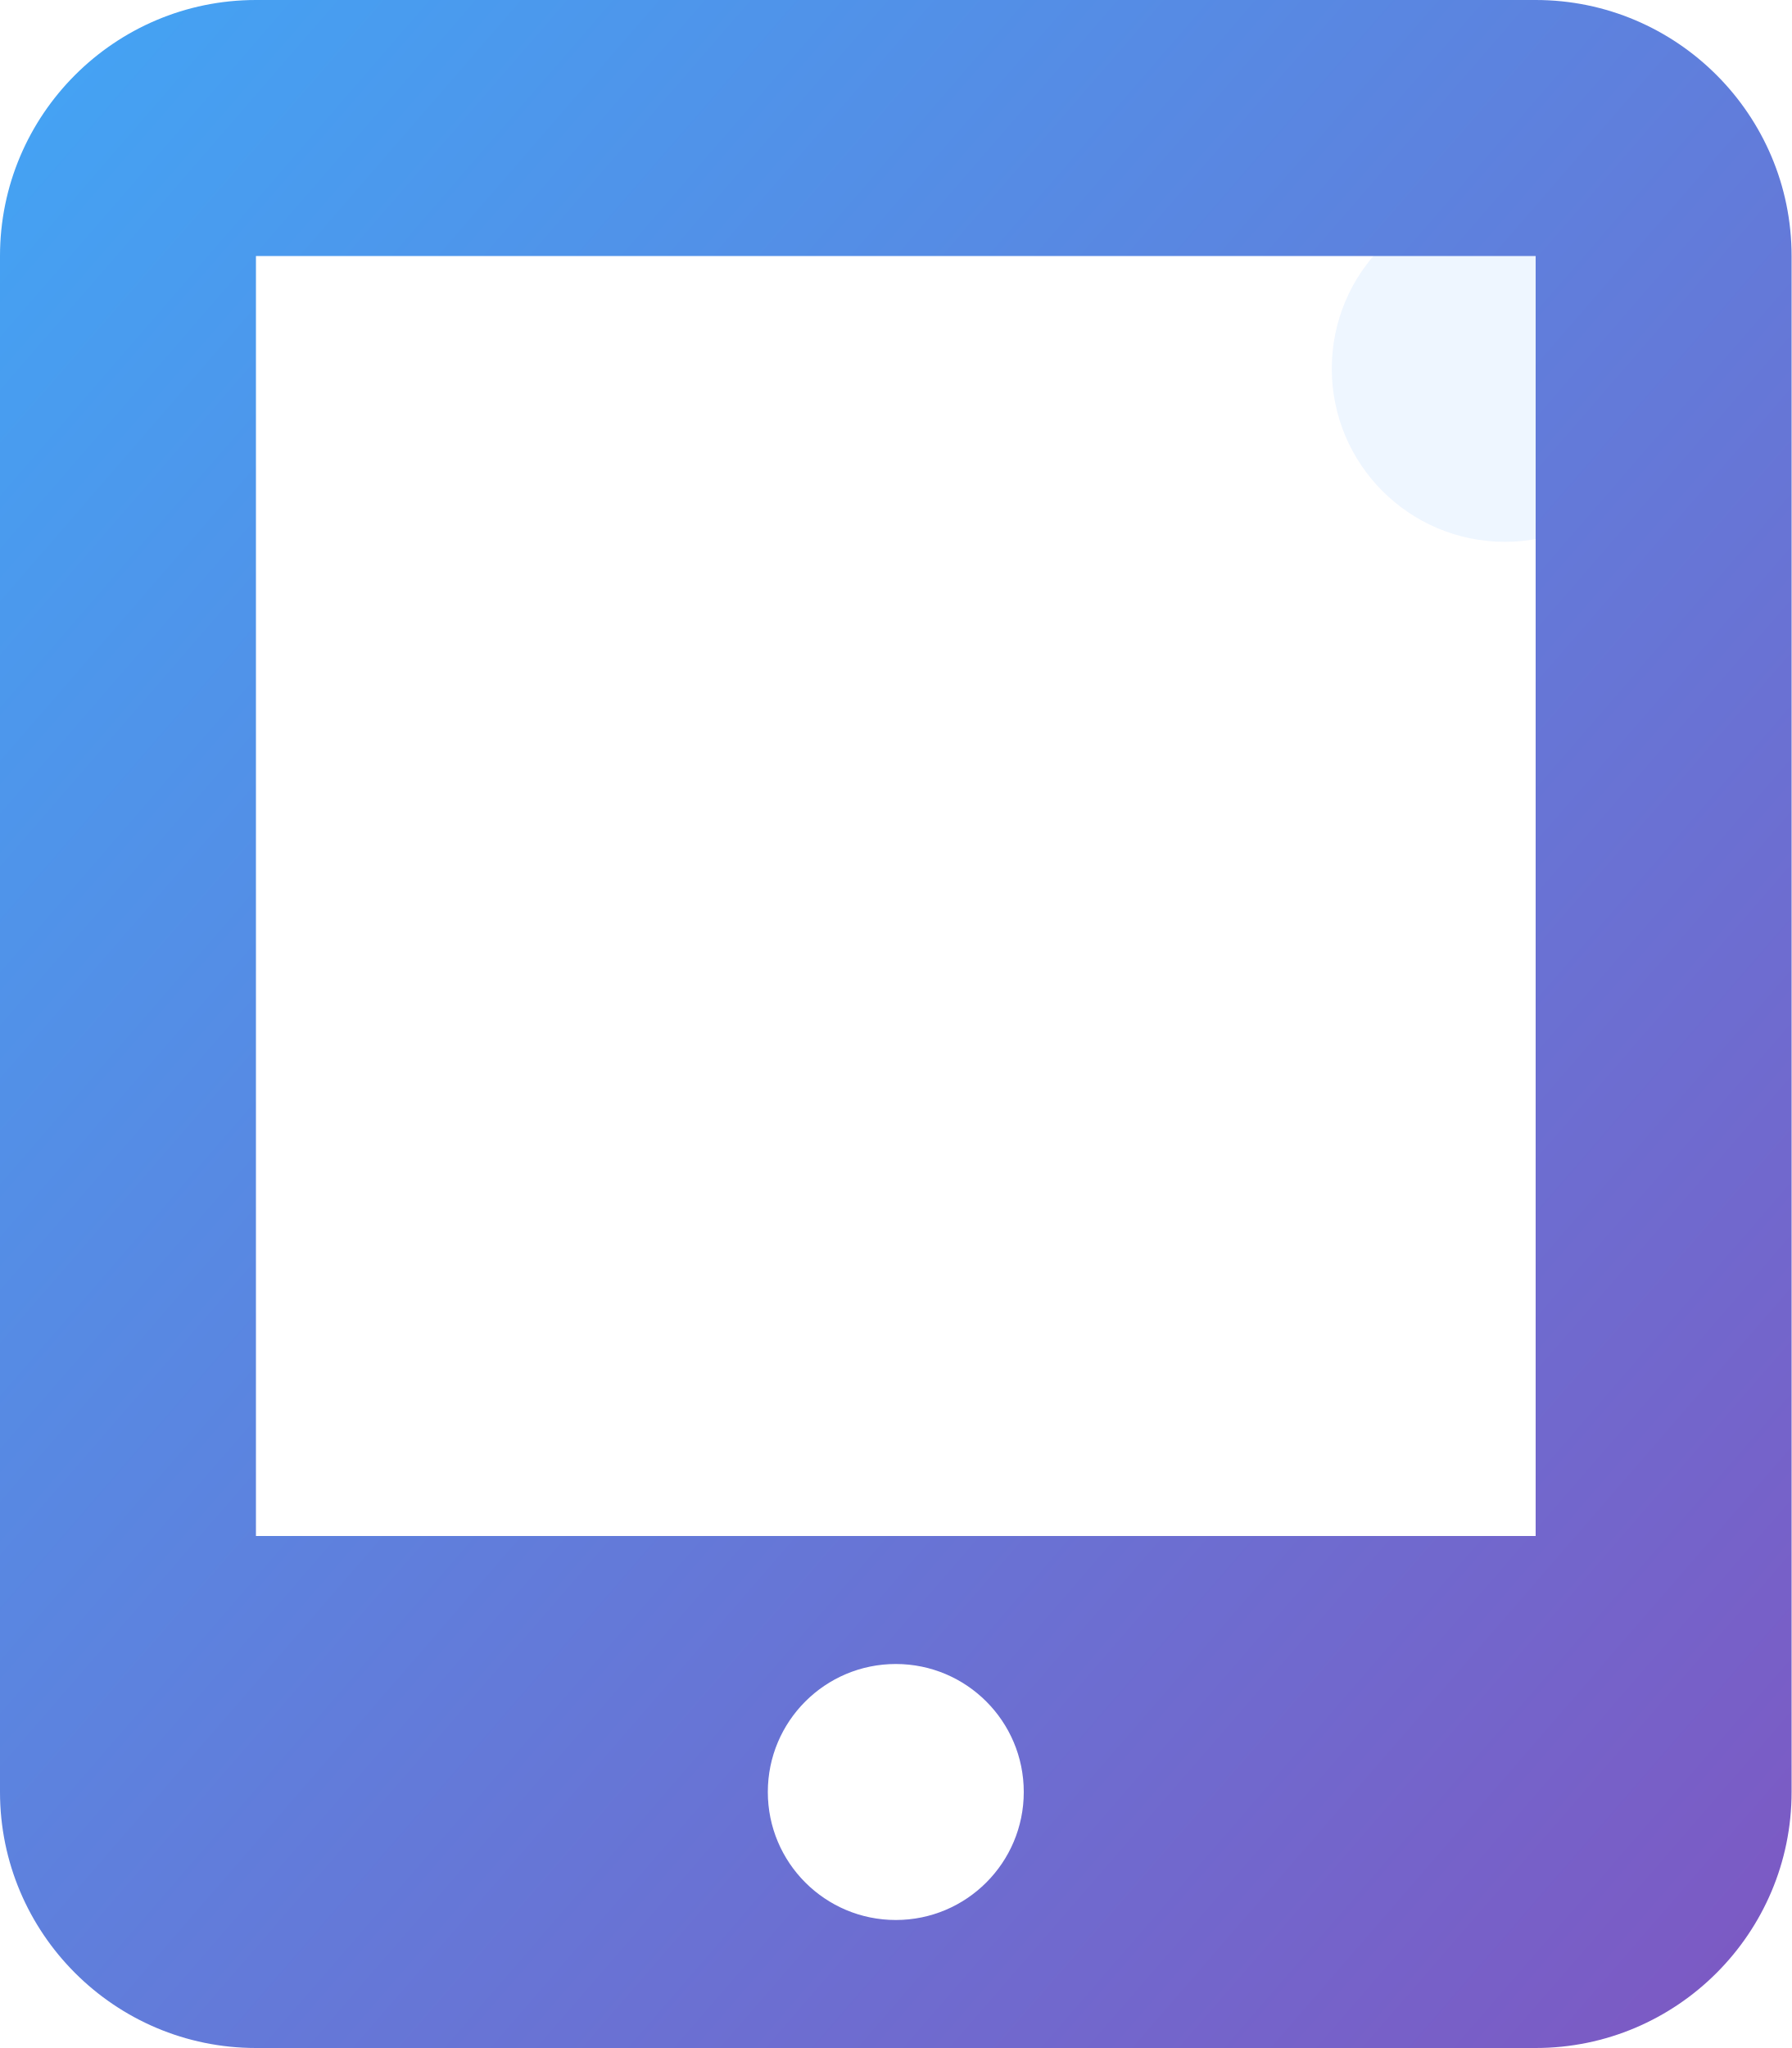
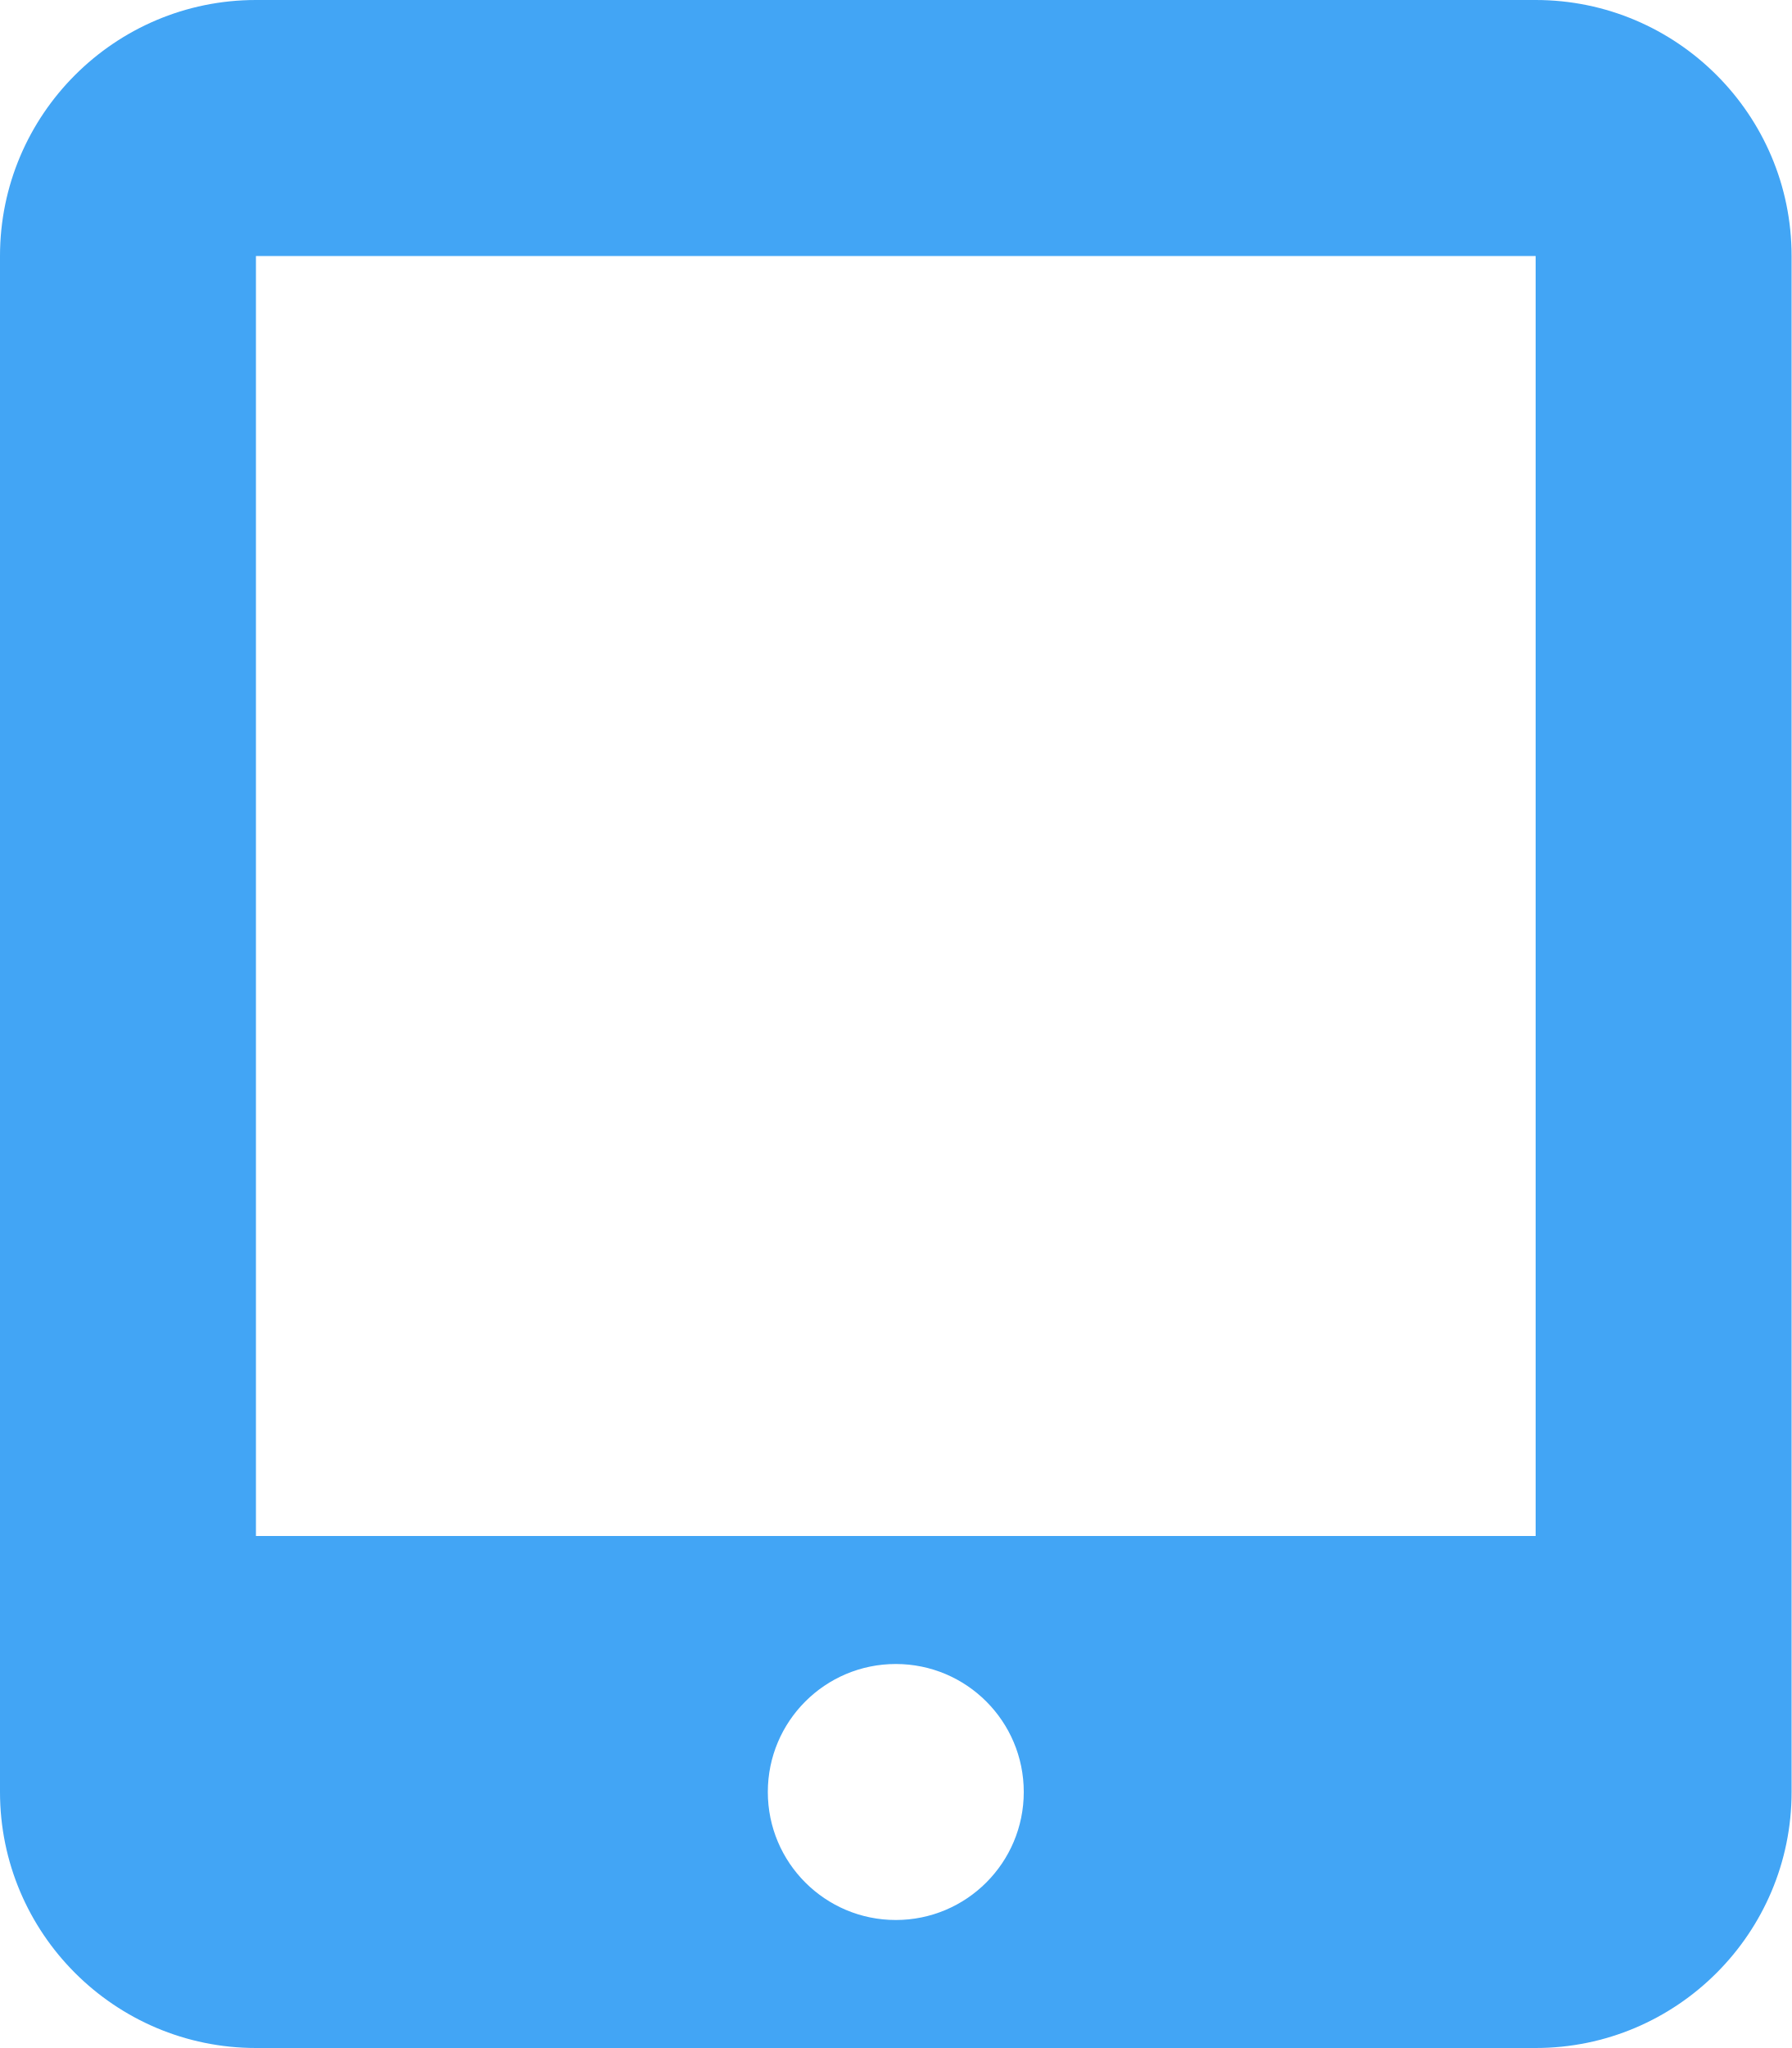
<svg xmlns="http://www.w3.org/2000/svg" viewBox="0 0 448 512" role="img">
-   <defs>
-     <linearGradient id="icon-gradient" x1="0" y1="0" x2="1" y2="1">
-       <stop stop-color="#42A5F5" />
-       <stop offset="1" stop-color="#7E57C2" />
-     </linearGradient>
-   </defs>
-   <circle cx="84%" cy="18%" r="9%" fill="#E8F2FF" opacity=".72" />
-   <path fill="url(#icon-gradient)" d="M0 64C0 28.7 28.7 0 64 0L384 0c35.3 0 64 28.7 64 64l0 384c0 35.3-28.7 64-64 64L64 512c-35.3 0-64-28.7-64-64L0 64zM256 448a32 32 0 1 0 -64 0 32 32 0 1 0 64 0zM384 64L64 64l0 320 320 0 0-320z" />
+   <path fill="#42A5F5" d="M0 64C0 28.7 28.7 0 64 0L384 0c35.3 0 64 28.7 64 64l0 384c0 35.3-28.7 64-64 64L64 512c-35.3 0-64-28.7-64-64L0 64zM256 448a32 32 0 1 0 -64 0 32 32 0 1 0 64 0zM384 64L64 64l0 320 320 0 0-320z" />
</svg>
